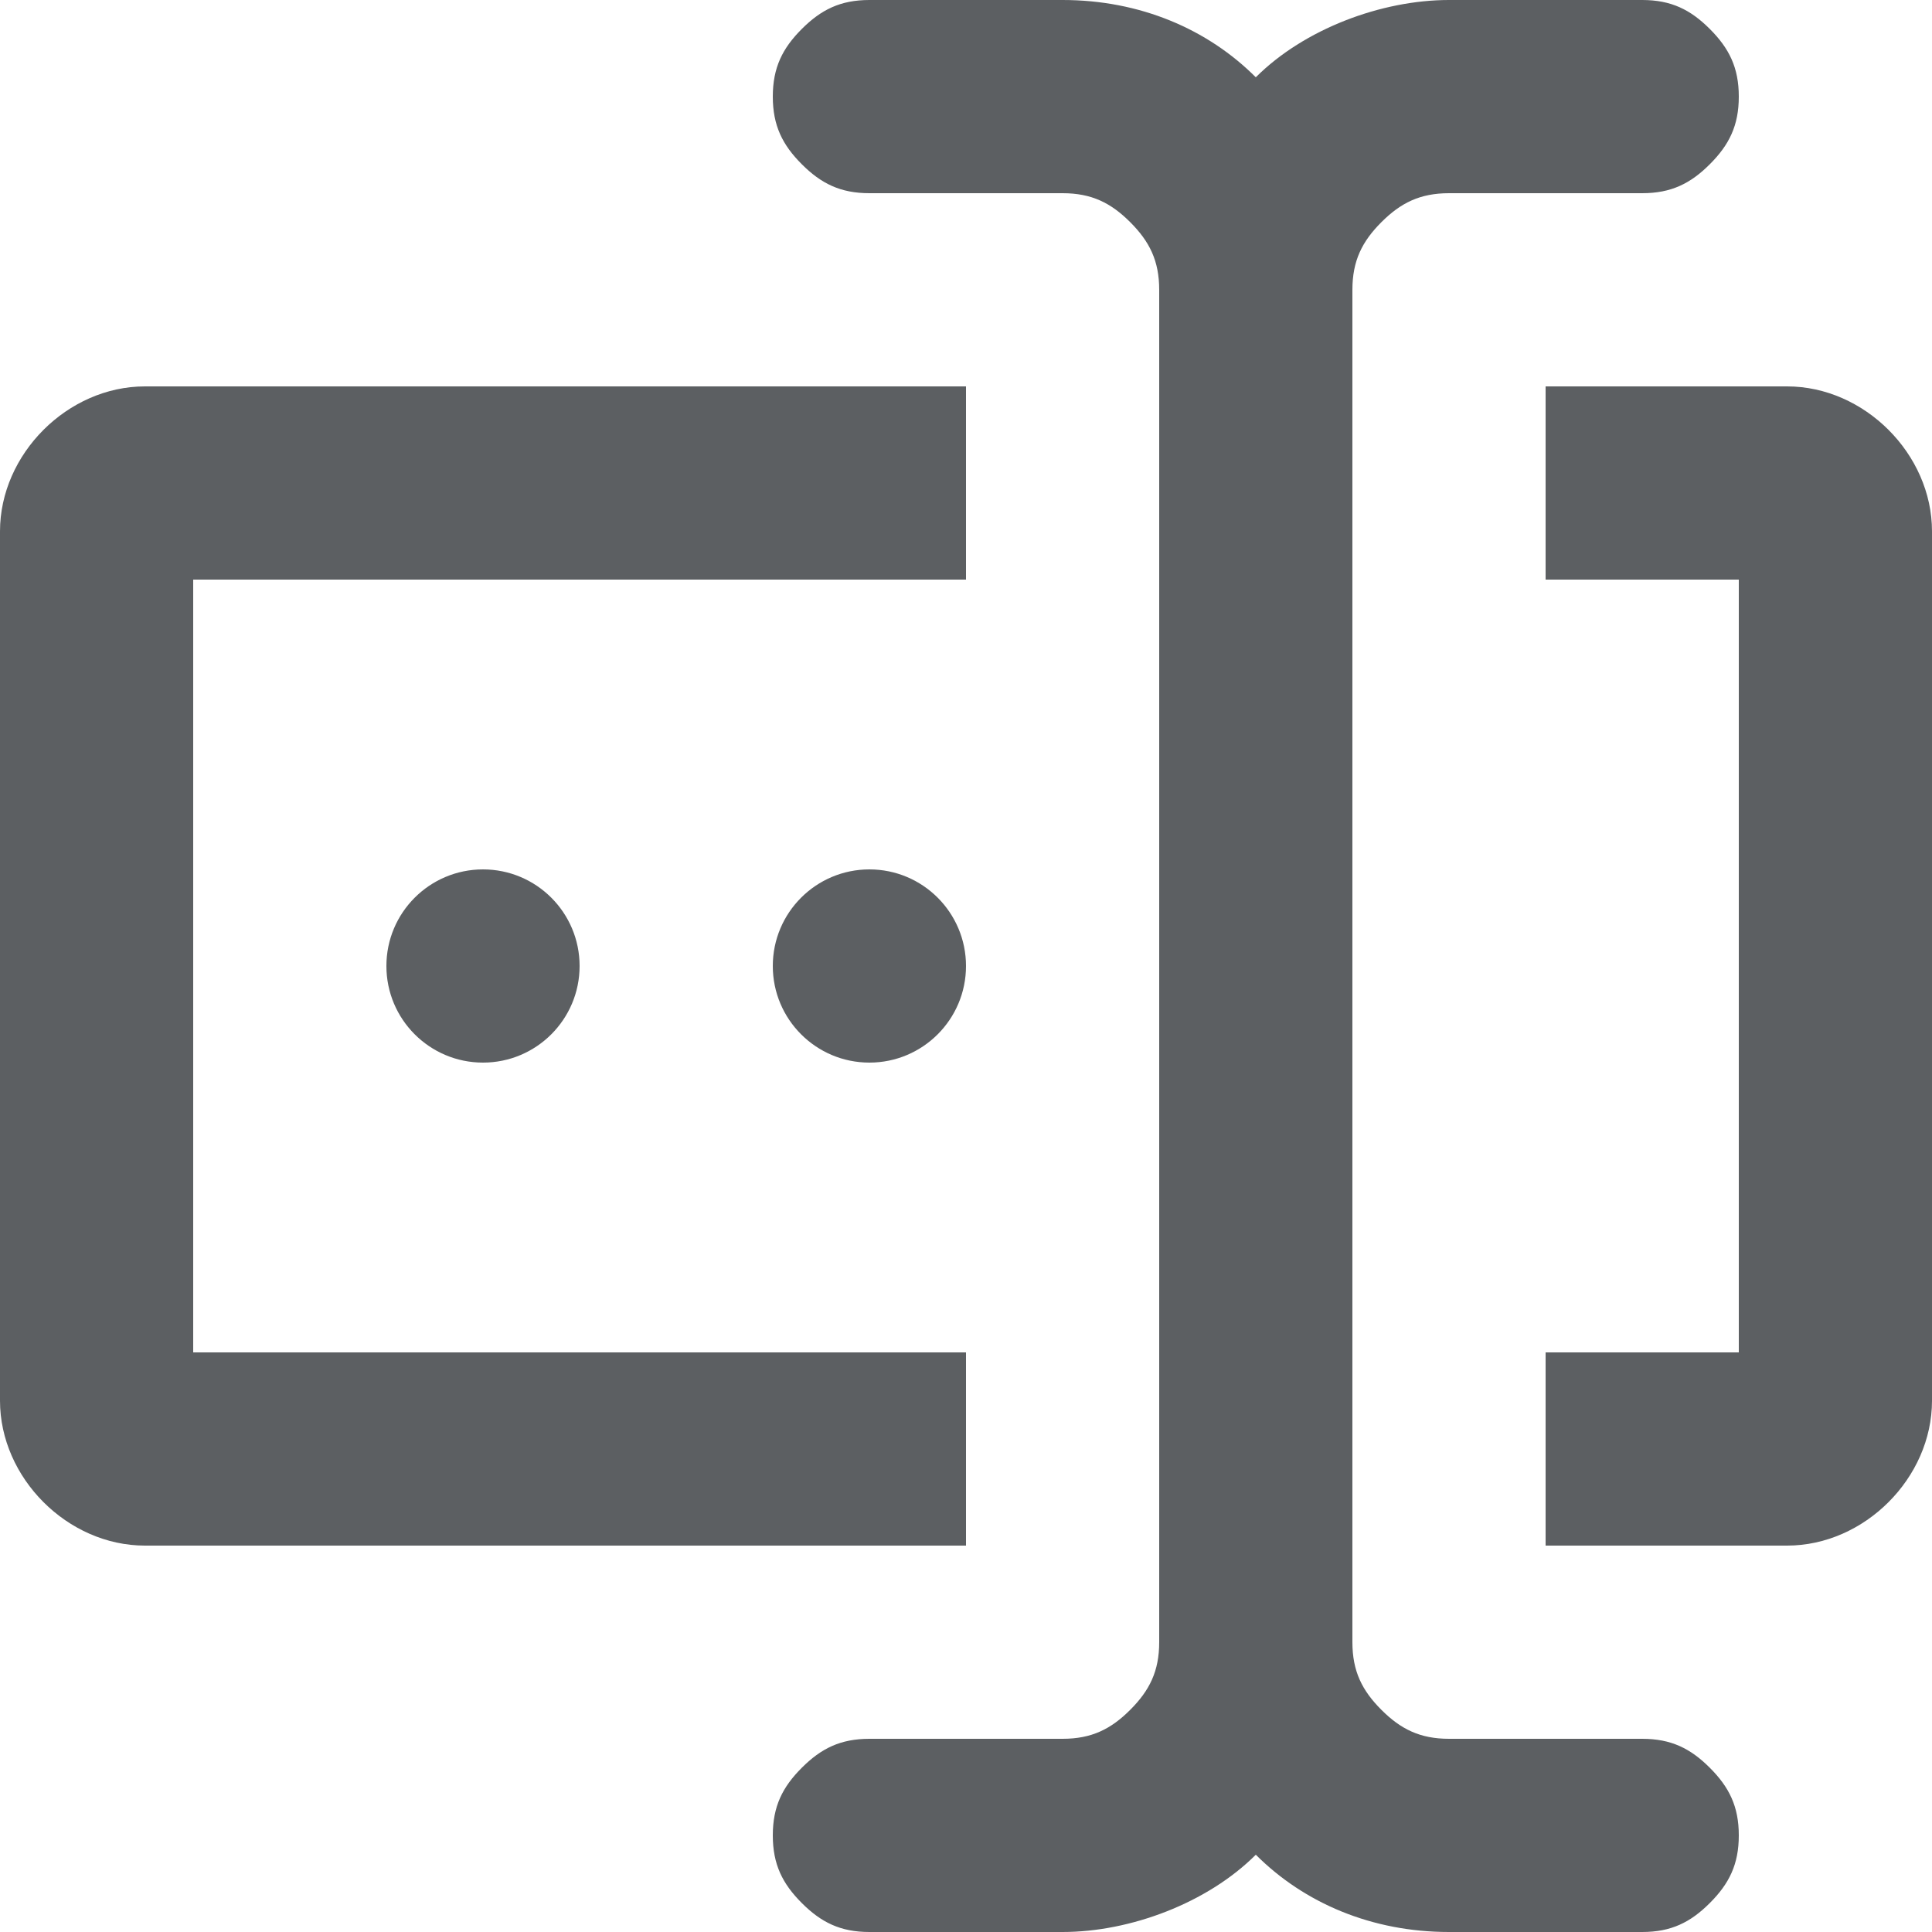
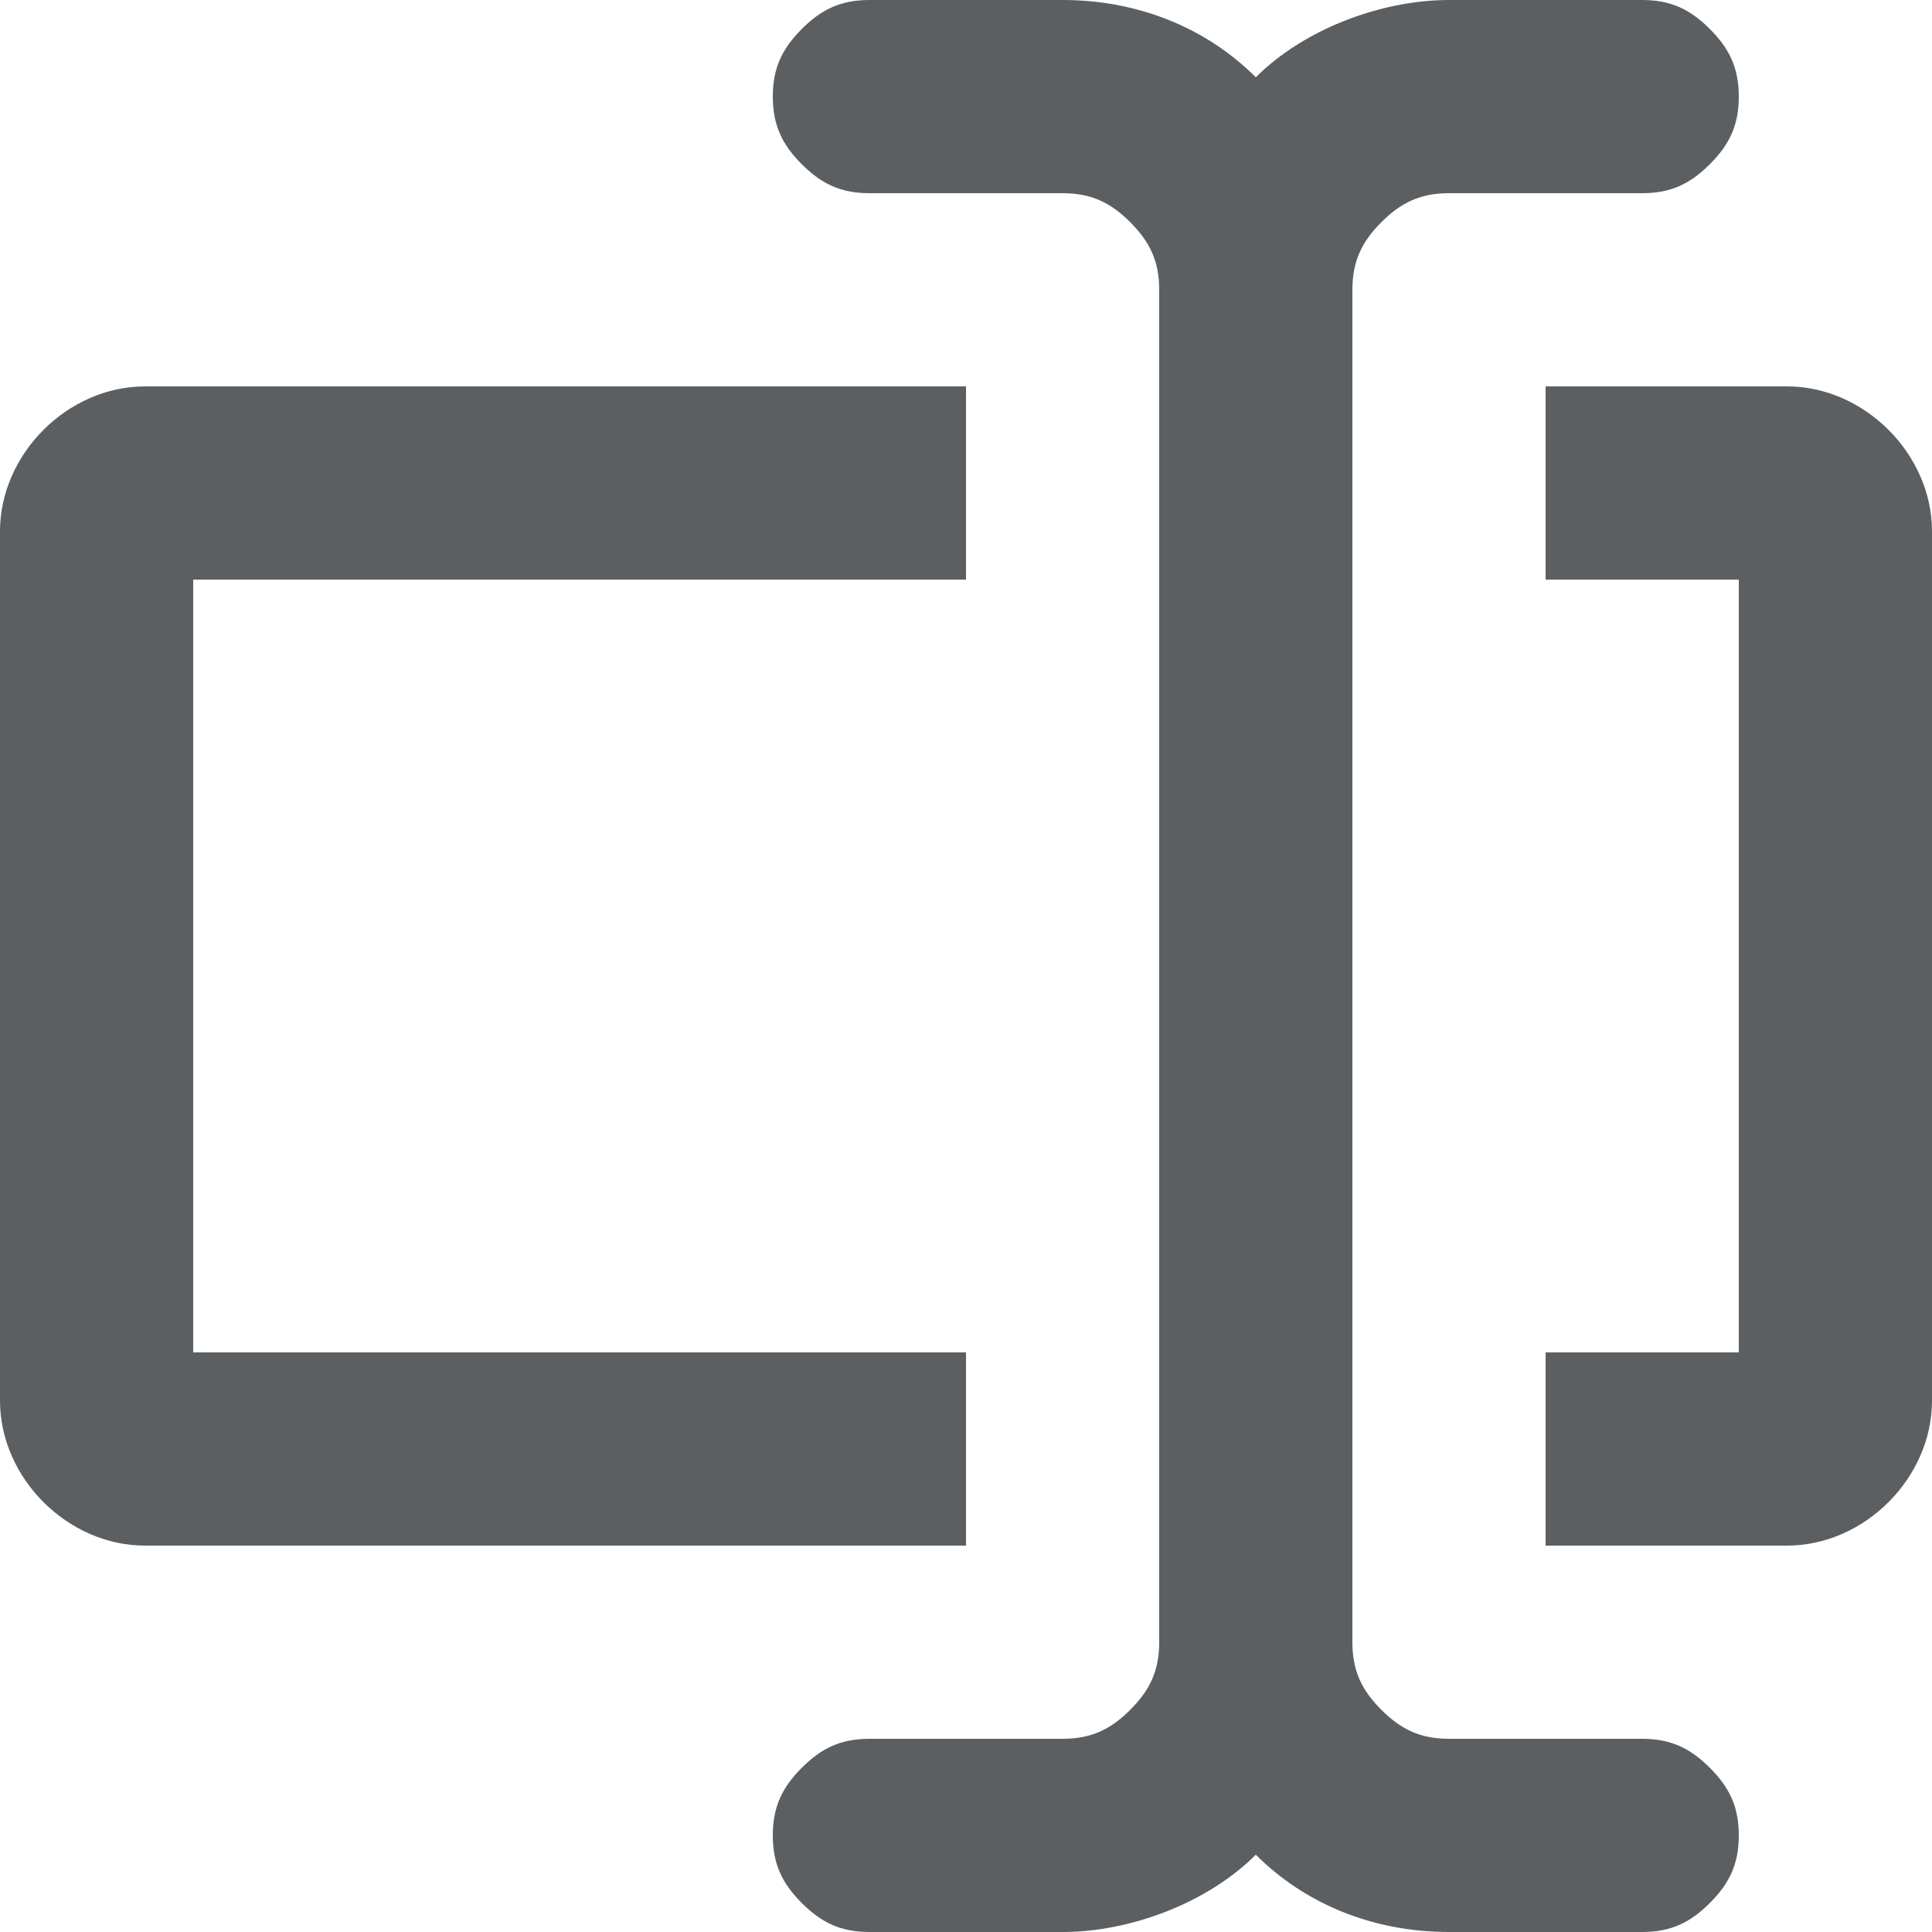
<svg xmlns="http://www.w3.org/2000/svg" viewBox="0 0 20 20">
-   <path d="M18 14V6h-2V4h2.5c.8 0 1.5.7 1.5 1.5v9c0 .8-.7 1.5-1.5 1.5H16v-2h2z" fill="#5C5F62" />
-   <path d="M17.7 18.3c-.2-.2-.4-.3-.7-.3h-2c-.3 0-.5-.1-.7-.3-.2-.2-.3-.4-.3-.7V3c0-.3.1-.5.3-.7.2-.2.4-.3.7-.3h2c.3 0 .5-.1.7-.3.2-.2.3-.4.3-.7 0-.3-.1-.5-.3-.7-.2-.2-.4-.3-.7-.3h-2c-.7 0-1.5.3-2 .8-.5-.5-1.2-.8-2-.8H9c-.3 0-.5.1-.7.3-.2.2-.3.4-.3.7 0 .3.1.5.3.7.2.2.4.3.7.3h2c.3 0 .5.1.7.3.2.2.3.4.3.7v14c0 .3-.1.5-.3.7-.2.2-.4.3-.7.3H9c-.3 0-.5.1-.7.3-.2.2-.3.4-.3.7 0 .3.1.5.3.7.2.2.4.3.7.3h2c.7 0 1.5-.3 2-.8.5.5 1.2.8 2 .8h2c.3 0 .5-.1.7-.3.2-.2.3-.4.3-.7 0-.3-.1-.5-.3-.7zM2 14V6h8V4H1.5C.7 4 0 4.7 0 5.5v9c0 .8.7 1.5 1.5 1.5H10v-2H2zm4-4a1 1 0 11-2 0 1 1 0 012 0zm3 1a1 1 0 100-2 1 1 0 000 2z" fill="#5C5F62" />
+   <path fill="#5C5F62" d="M18 14V6h-2V4h2.5c.8 0 1.5.7 1.5 1.5v9c0 .8-.7 1.5-1.5 1.5H16v-2h2Z" />
+   <path fill="#5C5F62" d="M17.7 18.3c-.2-.2-.4-.3-.7-.3h-2c-.3 0-.5-.1-.7-.3-.2-.2-.3-.4-.3-.7V3c0-.3.1-.5.3-.7.2-.2.4-.3.7-.3h2c.3 0 .5-.1.7-.3.2-.2.3-.4.3-.7 0-.3-.1-.5-.3-.7-.2-.2-.4-.3-.7-.3h-2c-.7 0-1.5.3-2 .8-.5-.5-1.2-.8-2-.8H9c-.3 0-.5.1-.7.3-.2.2-.3.4-.3.7 0 .3.1.5.3.7.2.2.4.3.7.3h2c.3 0 .5.1.7.3.2.2.3.4.3.7v14c0 .3-.1.5-.3.7-.2.2-.4.3-.7.3H9c-.3 0-.5.1-.7.3-.2.2-.3.4-.3.7 0 .3.1.5.3.7.2.2.4.3.7.3h2c.7 0 1.5-.3 2-.8.5.5 1.2.8 2 .8h2c.3 0 .5-.1.7-.3.2-.2.3-.4.3-.7 0-.3-.1-.5-.3-.7Z" />
+   <path fill="#5C5F62" d="M2 14V6h8V4H1.5C.7 4 0 4.7 0 5.5v9c0 .8.7 1.5 1.5 1.5H10v-2H2Z" />
</svg>
